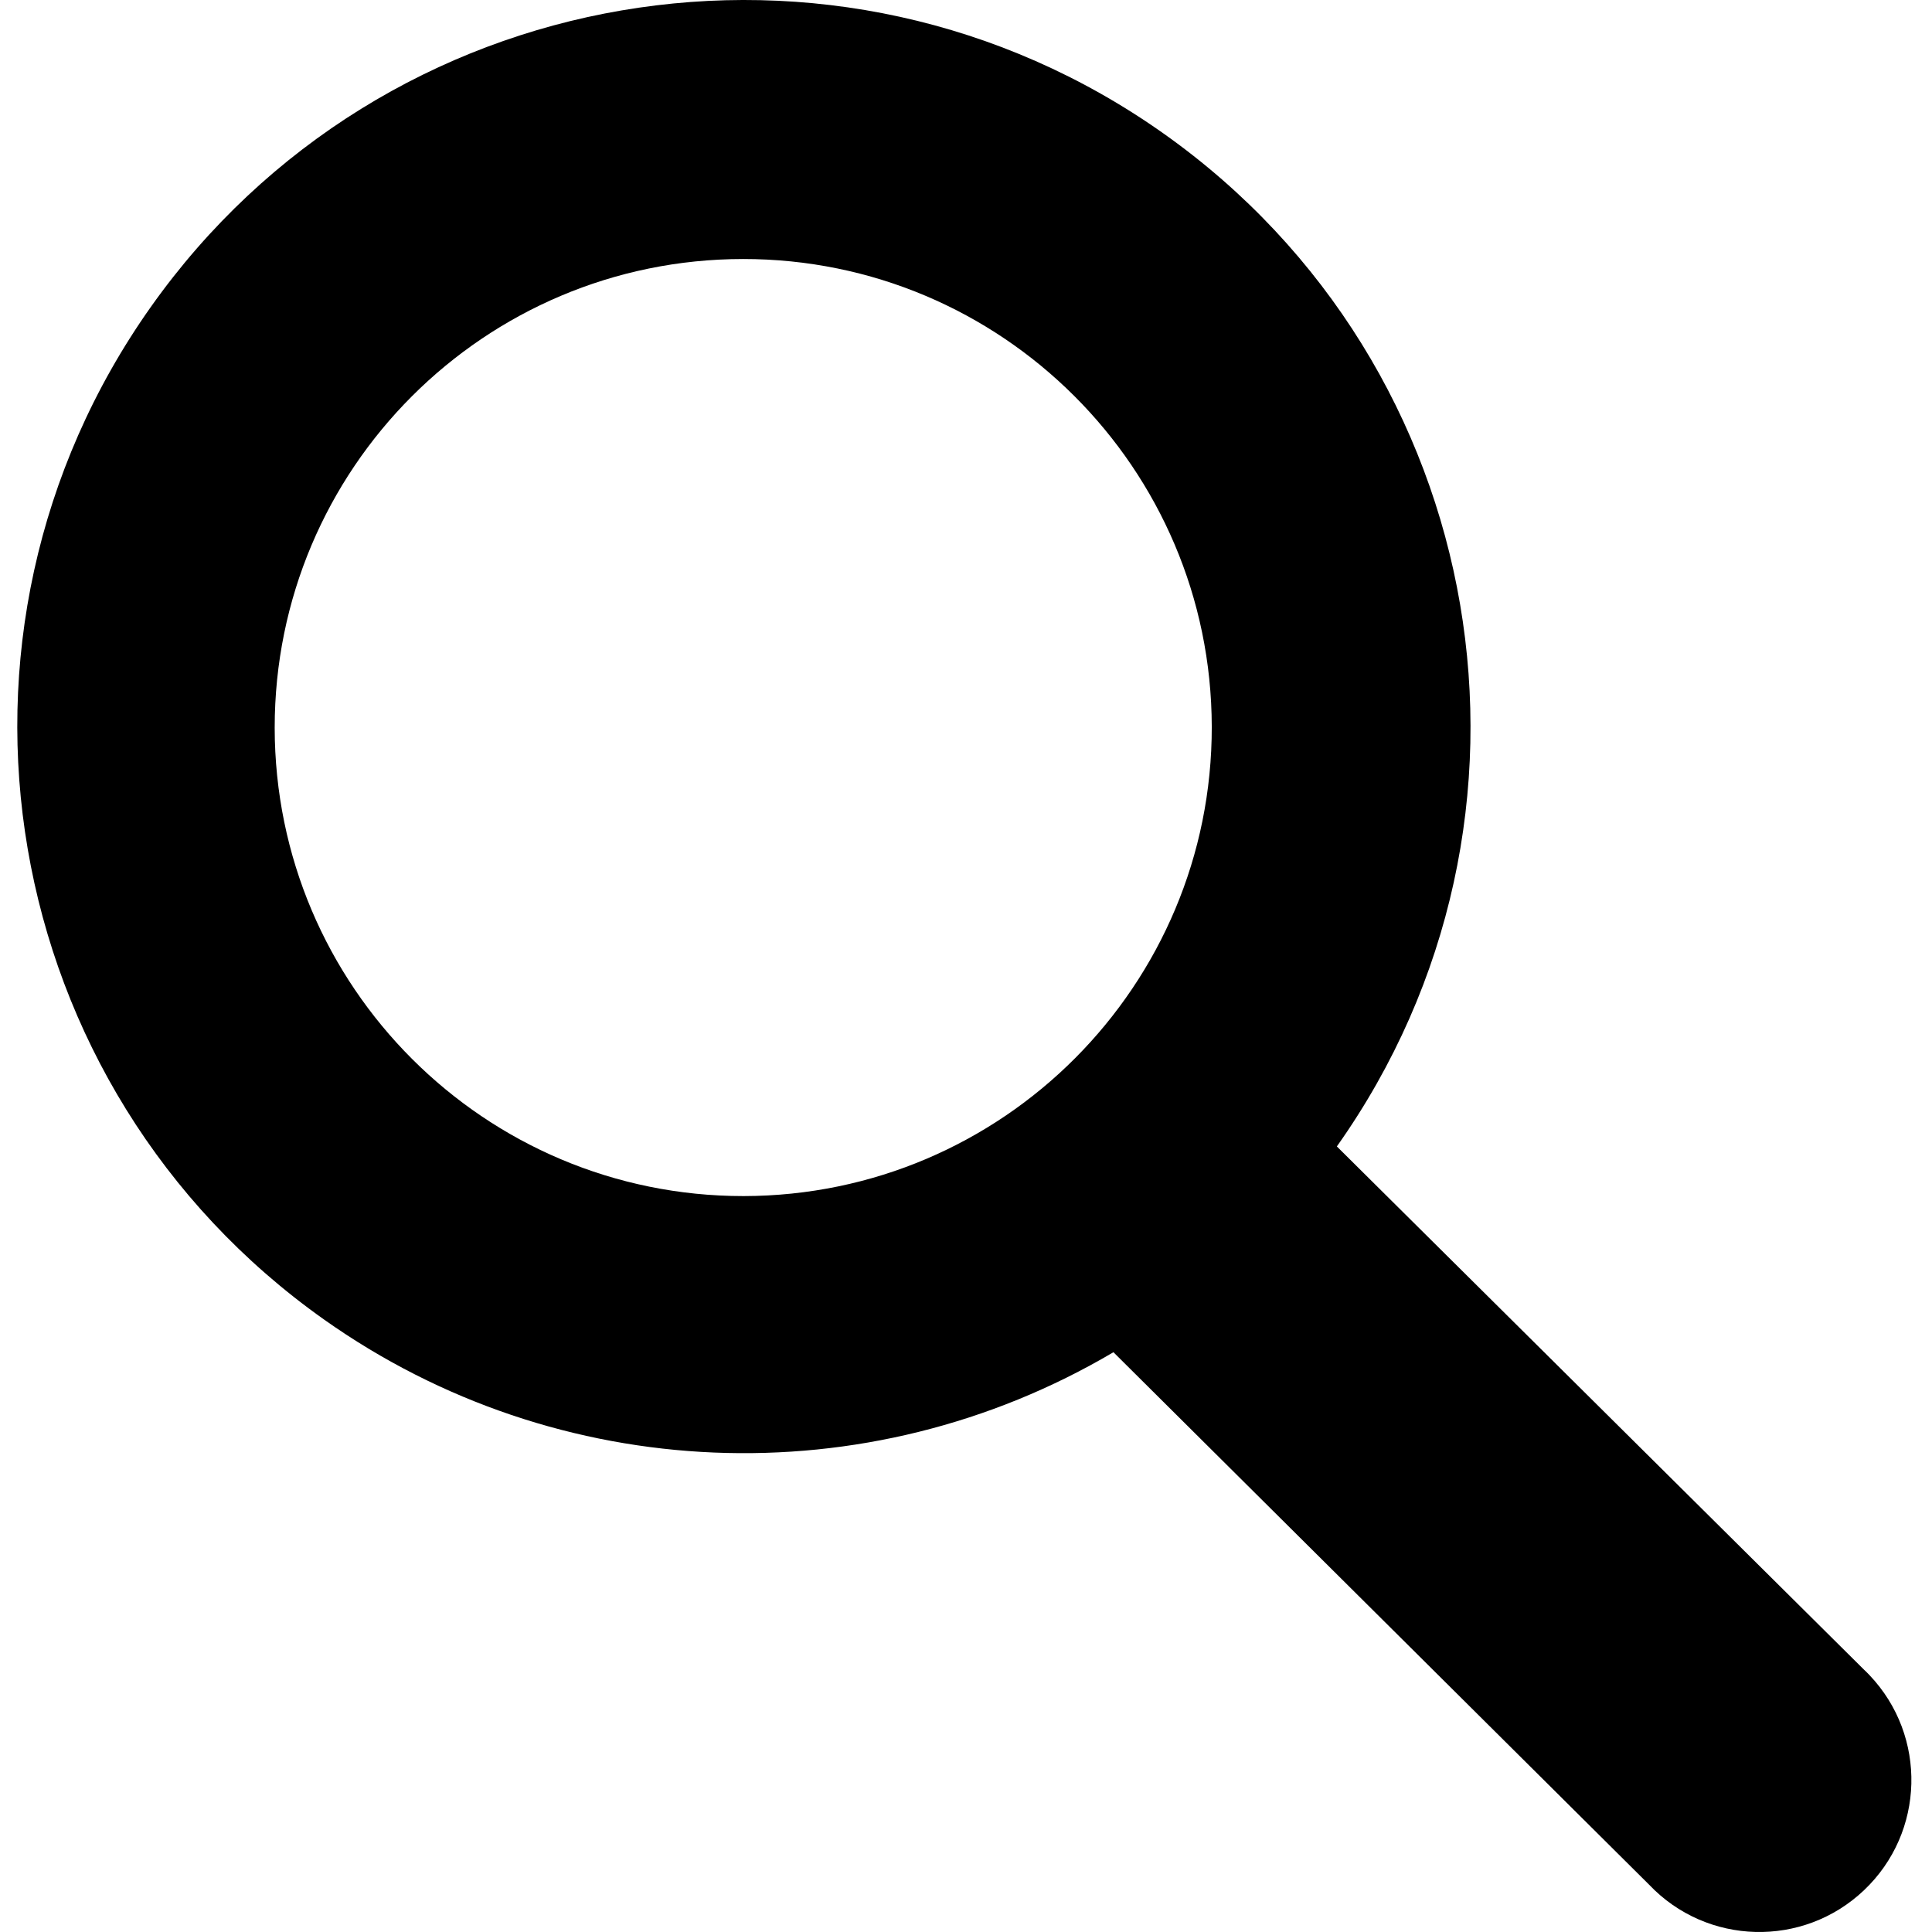
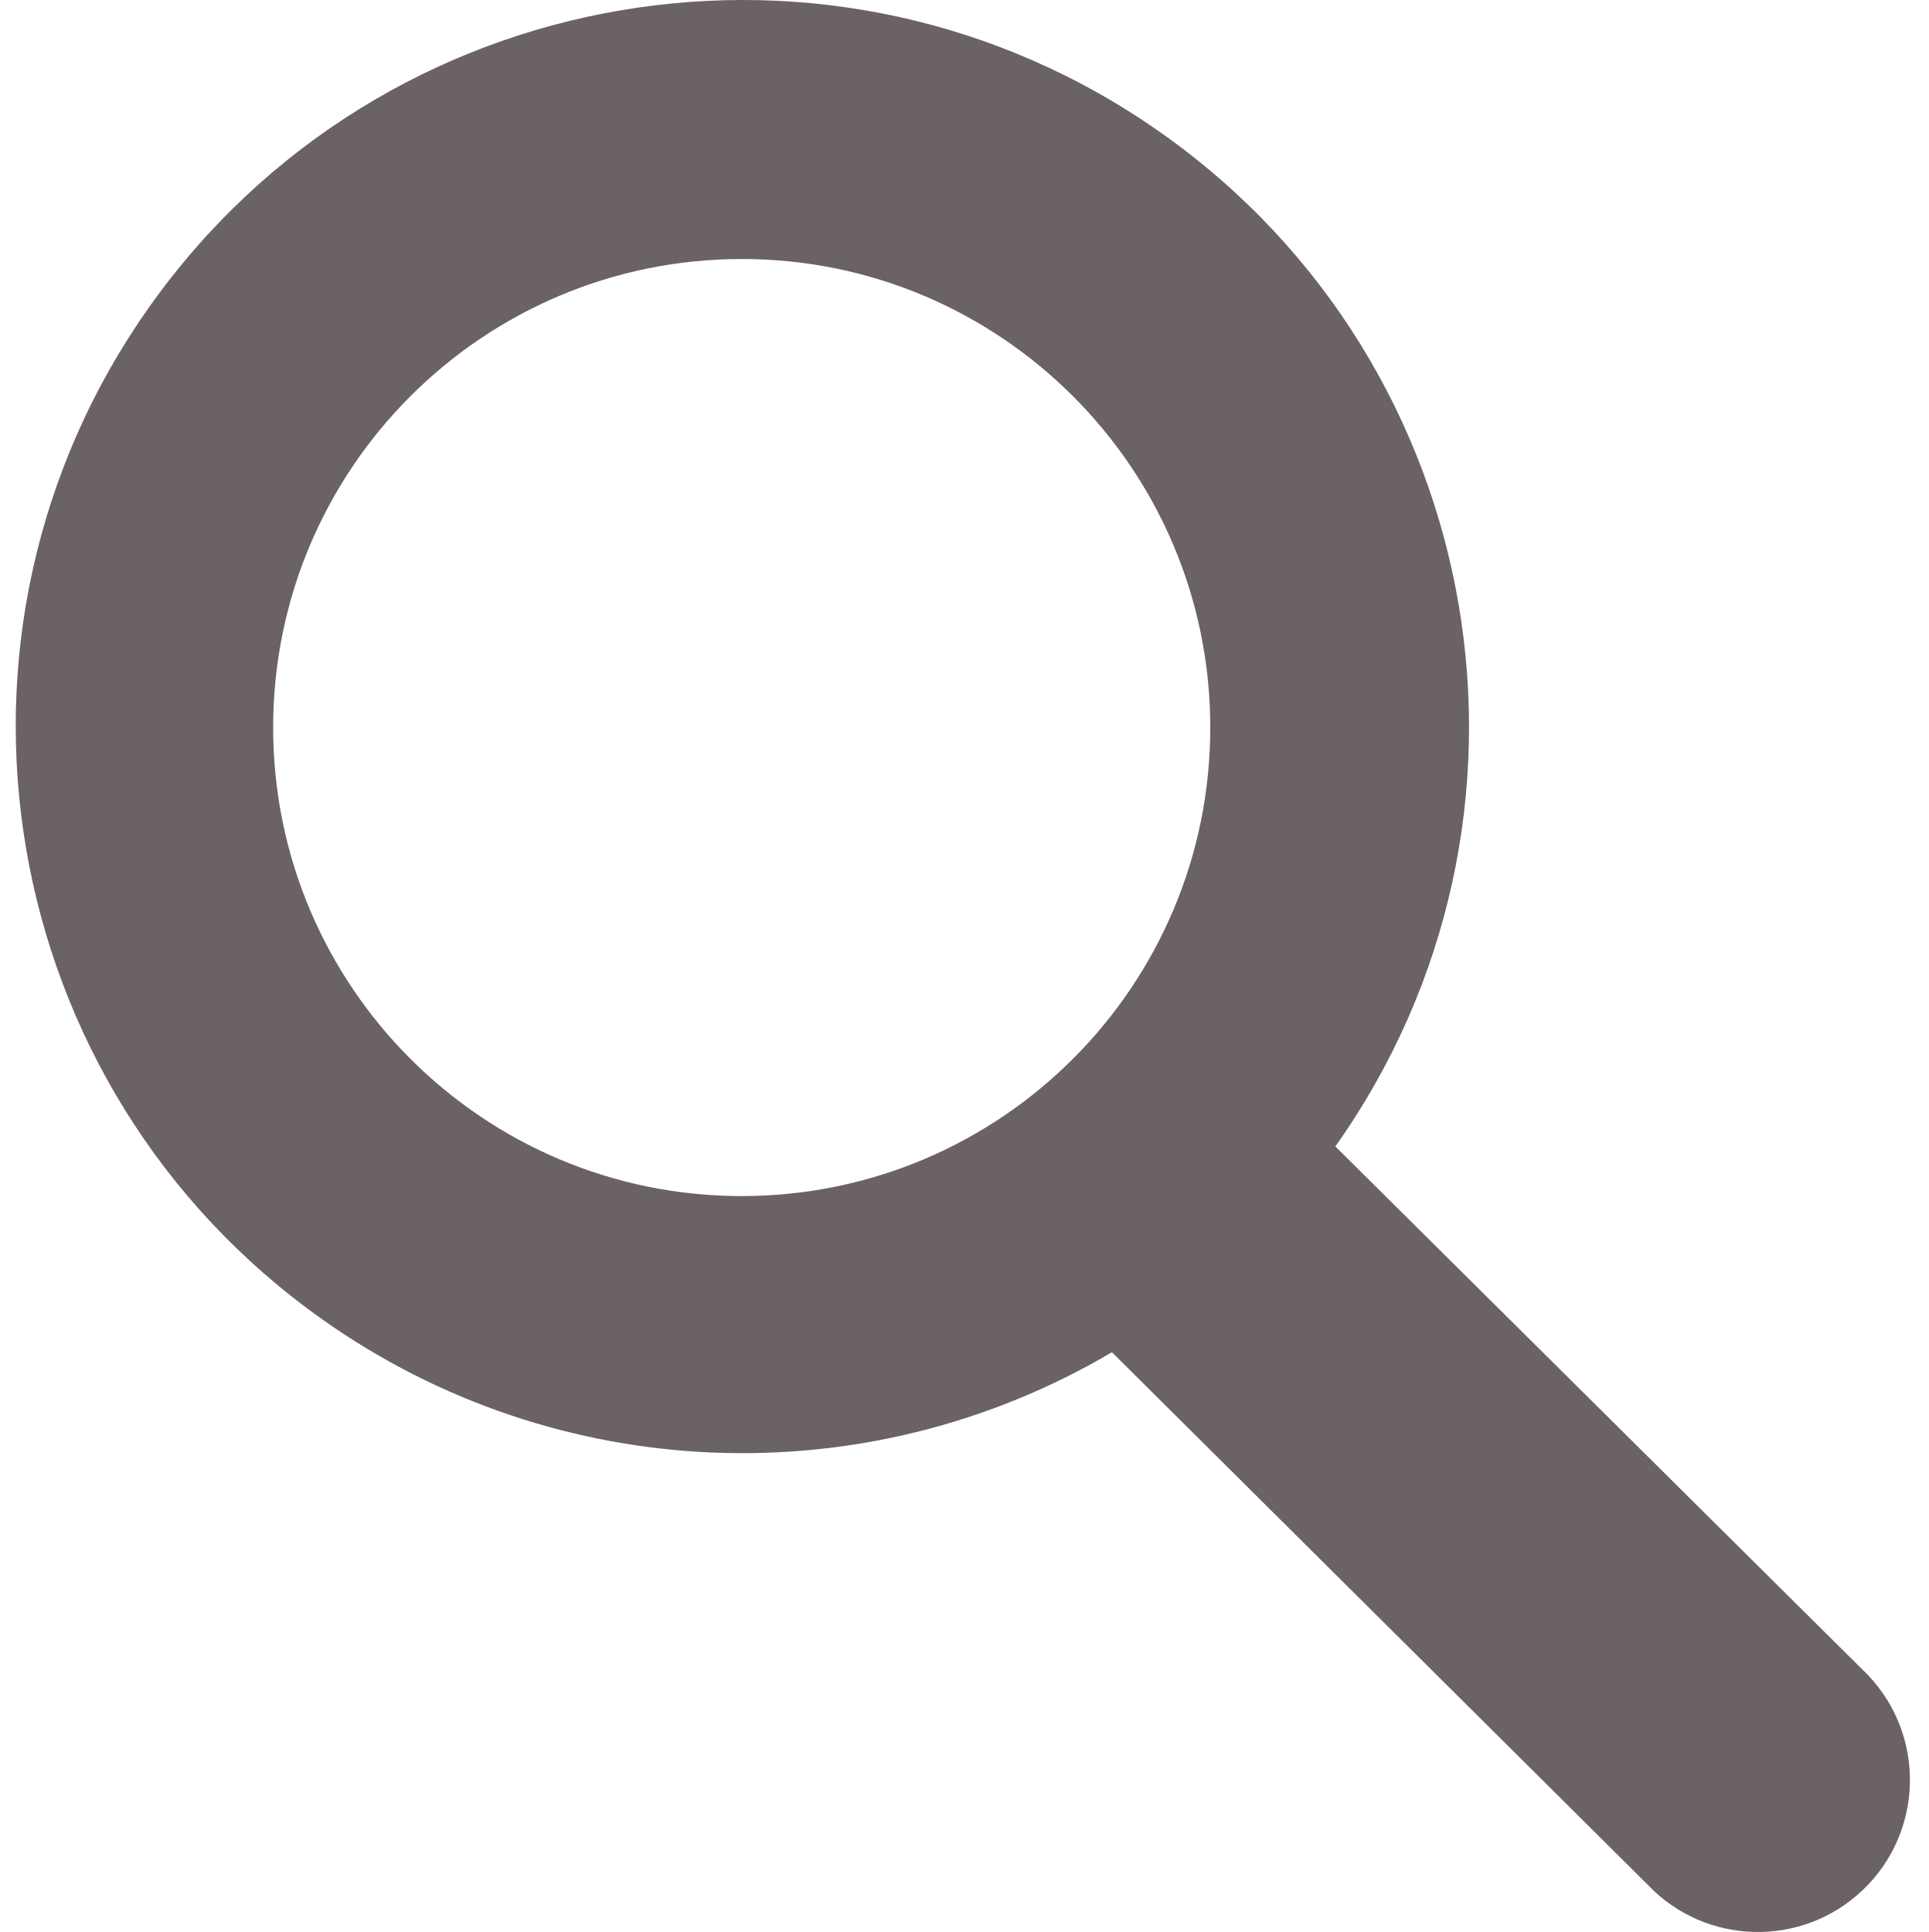
- <svg xmlns="http://www.w3.org/2000/svg" height="136pt" version="1.1" viewBox="-1 0 136 136.219" width="136pt">
-   <g id="surface1">
-     <path d="M 93.148 80.832 C 109.5 57.742 104.031 25.77 80.941 9.422 C 57.852 -6.926 25.879 -1.461 9.531 21.633 C -6.816 44.723 -1.352 76.691 21.742 93.039 C 38.223 104.707 60.012 105.605 77.395 95.34 L 115.164 132.883 C 119.242 137.176 126.027 137.348 130.32 133.27 C 134.613 129.195 134.785 122.41 130.711 118.117 C 130.582 117.98 130.457 117.855 130.32 117.727 Z M 51.309 84.332 C 33.062 84.336 18.27 69.555 18.258 51.309 C 18.254 33.062 33.035 18.27 51.285 18.262 C 69.508 18.254 84.293 33.012 84.328 51.234 C 84.359 69.484 69.586 84.301 51.332 84.332 C 51.324 84.332 51.32 84.332 51.309 84.332 Z M 51.309 84.332 " style=" stroke:none;fill-rule:nonzero;fill:rgb(0%,0%,0%);fill-opacity:1;" />
+ <svg xmlns="http://www.w3.org/2000/svg" viewBox="-1 0 136 136.219">
+   <g>
+     <path d="M 93.148 80.832 C 109.5 57.742 104.031 25.77 80.941 9.422 C 57.852 -6.926 25.879 -1.461 9.531 21.633 C -6.816 44.723 -1.352 76.691 21.742 93.039 C 38.223 104.707 60.012 105.605 77.395 95.34 L 115.164 132.883 C 119.242 137.176 126.027 137.348 130.32 133.27 C 134.613 129.195 134.785 122.41 130.711 118.117 C 130.582 117.98 130.457 117.855 130.32 117.727 Z M 51.309 84.332 C 33.062 84.336 18.27 69.555 18.258 51.309 C 18.254 33.062 33.035 18.27 51.285 18.262 C 69.508 18.254 84.293 33.012 84.328 51.234 C 84.359 69.484 69.586 84.301 51.332 84.332 C 51.324 84.332 51.32 84.332 51.309 84.332 Z M 51.309 84.332 " style=" stroke:none;fill-rule:nonzero;fill:#6b6267;fill-opacity:1;" />
  </g>
</svg>
